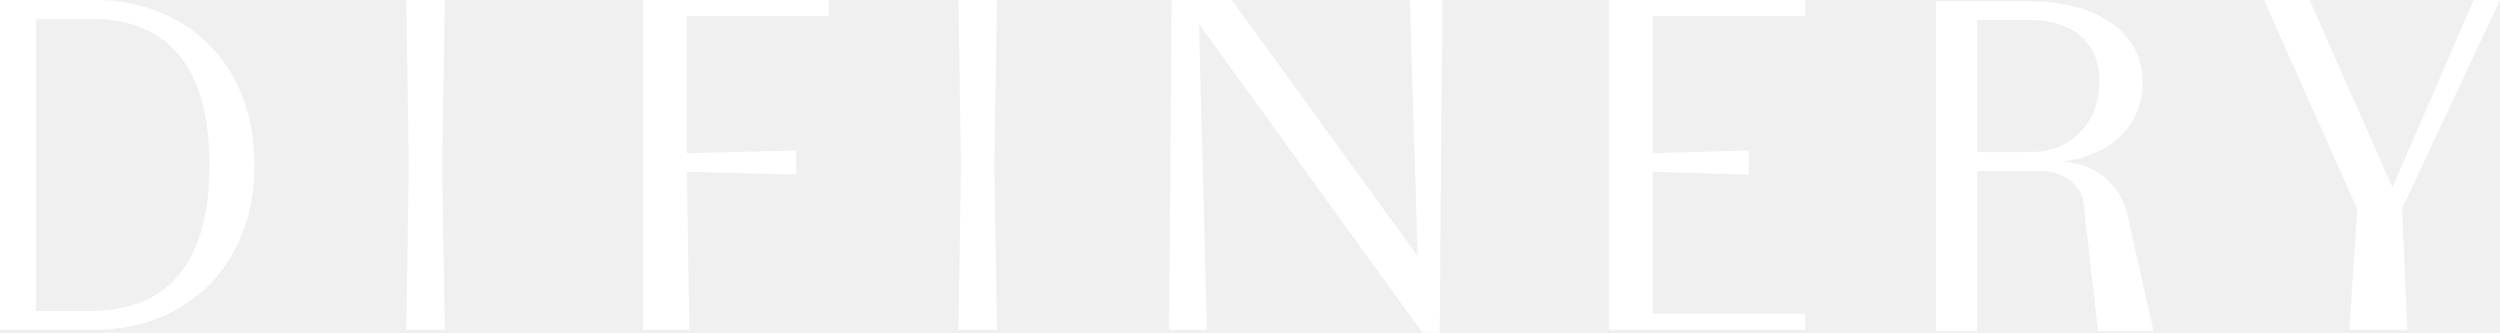
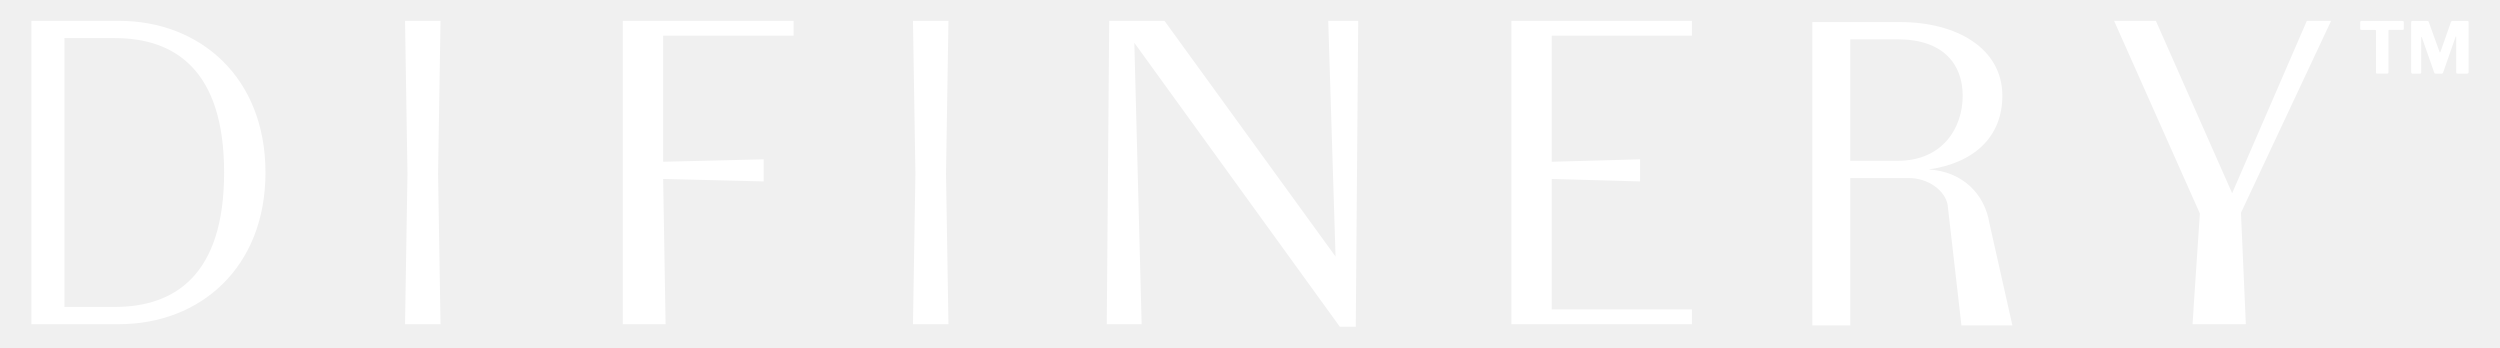
- <svg xmlns="http://www.w3.org/2000/svg" id="Layer_2" data-name="Layer 2" viewBox="0 0 1888 251.14">
+ <svg xmlns="http://www.w3.org/2000/svg" id="Logos" width="2052.42" height="285.39" viewBox="0 0 2052.42 285.39">
  <defs>
    <style>
      .cls-1 {
        fill: #fff;
-         stroke-width: 0px;
      }
    </style>
  </defs>
-   <g id="Capa_1" data-name="Capa 1">
-     <path class="cls-1" d="M192.18,124.51c0,78.17-53.76,124.51-120.27,124.51H0V0h71.91c66.51,0,120.27,46.34,120.27,124.51ZM68.38,234.87c49.52,0,89.84-26.3,89.84-110.36S117.9,14.15,68.38,14.15H27.13v220.72h41.25Z" />
-     <path class="cls-1" d="M335.88,249.02h-29.12l2-123.45L306.76,0h29.12l-2,125.57,2,123.45Z" />
-     <path class="cls-1" d="M752.88,249.02h-29.12l2-123.45L723.76,0h29.12l-2,125.57,2,123.45Z" />
-     <path class="cls-1" d="M518.67,12.15v103.51l82.51-2v18.15l-82.51-2,2,119.21h-35.14V0h140.23v12.15h-107.09Z" />
-     <path class="cls-1" d="M1089.28,0l-2,251.14h-13.08L905.47,18.04l6,231h-28.63L884.84.04h45.39l140.43,193.48L1064.66.04l24.62-.04Z" />
-     <path class="cls-1" d="M1248.17,12.15v103.51l72.51-2v18.15l-72.51-2v107.06h115.09v12.15h-148.26V0h148.23v12.15h-115.06Z" />
-     <path class="cls-1" d="M1626.33,250.02h-41.83l-11.33-99c-2.13-11.68-15.92-21.94-31.84-21.94h-48.1v121h-31.13V1.08h72.16c46.34,0,83.83,21.58,83.83,60.49,0,33.6-23,55.17-60.48,60.48,27.94,1.77,46,20.16,49.87,44.21l18.85,83.76ZM1532.14,114.9c37.14,0,53.41-27.24,53.41-53.41s-16.27-46.34-53.41-46.34h-38.91v99.75h38.91Z" />
-     <path class="cls-1" d="M1814,157.57l4,91.45h-43.76l6-90.91L1709.84,0h34.32l62.61,141.49L1868.08,0h19.92l-74,157.57Z" />
+   <g>
+     <path class="cls-1" d="M217.95,141.63c0,78.17-53.76,124.51-120.27,124.51H25.76V17.12h71.91c66.5,0,120.27,46.34,120.27,124.51ZM94.15,251.99c49.52,0,89.84-26.3,89.84-110.36S143.67,31.27,94.15,31.27h-41.25v220.72h41.25Z" />
+     <path class="cls-1" d="M361.65,266.14h-29.13l2-123.45-2-125.57h29.13l-2,125.57,2,123.45Z" />
+     <path class="cls-1" d="M778.65,266.14h-29.13l2-123.45-2-125.57h29.13l-2,125.57,2,123.45Z" />
+     <path class="cls-1" d="M544.43,29.27v103.52l82.51-2v18.15l-82.51-2,2,119.2h-35.13V17.12h140.22v12.15h-107.09Z" />
+     <path class="cls-1" d="M1115.05,17.12l-2,251.14h-13.08l-168.72-233.1,6,230.98h-28.63l2-249.02h45.39l140.43,193.49-6-193.49h24.62Z" />
+     <path class="cls-1" d="M1273.93,29.27v103.52l72.51-2v18.15l-72.51-2v107.05h115.09v12.15h-148.22V17.12h148.22v12.15h-115.09Z" />
+     <path class="cls-1" d="M1652.1,267.14h-41.83l-11.34-99.04c-2.12-11.68-15.91-21.93-31.83-21.93h-48.1v120.97h-31.13V18.12h72.17c46.33,0,83.83,21.58,83.83,60.49,0,33.6-22.99,55.18-60.48,60.49,27.94,1.77,45.98,20.16,49.87,44.21l18.85,83.83ZM1557.91,132.02c37.14,0,53.4-27.24,53.4-53.41s-16.26-46.34-53.4-46.34h-38.91v99.75h38.91Z" />
+     <path class="cls-1" d="M1839.76,174.69l4,91.45h-43.76l6-90.9-70.4-158.11h34.31l62.61,141.49,61.31-141.49h19.92l-74,157.57Z" />
+   </g>
+   <g>
+     <path class="cls-1" d="M1937.63,18.25c0-.31.1-.56.29-.76.19-.19.49-.29.88-.29h33.46c.43,0,.73.1.9.29.17.2.26.45.26.76v5.42c0,.58-.35.87-1.05.87h-10.9c-.43,0-.64.19-.64.58v34.22c0,.74-.33,1.11-.99,1.11h-8.34c-.58,0-.87-.33-.87-.99V25.31c0-.5-.21-.76-.64-.76h-11.25c-.74,0-1.11-.29-1.11-.87v-5.42Z" />
+     <path class="cls-1" d="M1979.49,59.12V18.31c0-.74.33-1.11.99-1.11h12.07c.43,0,.74.06.93.18.19.12.35.35.47.7l8.8,24.43c.12.35.25.52.41.5.16-.02.29-.18.41-.5l8.4-23.96c.23-.89.66-1.34,1.28-1.34h12.53c.58,0,.88.35.88,1.05v40.81c0,.93-.49,1.4-1.46,1.4h-7.52c-.47,0-.79-.1-.96-.29-.17-.19-.26-.49-.26-.87v-29.03c0-.27-.07-.4-.21-.38-.14.02-.24.17-.32.44l-10.2,29.21c-.23.62-.64.93-1.22.93h-4.84c-.66,0-1.09-.31-1.28-.93l-10.09-28.8c-.12-.35-.24-.5-.38-.47-.14.04-.2.21-.2.52v28.63c0,.39-.07.66-.2.82-.14.16-.42.23-.85.23h-5.95c-.82,0-1.22-.45-1.22-1.34Z" />
  </g>
</svg>
